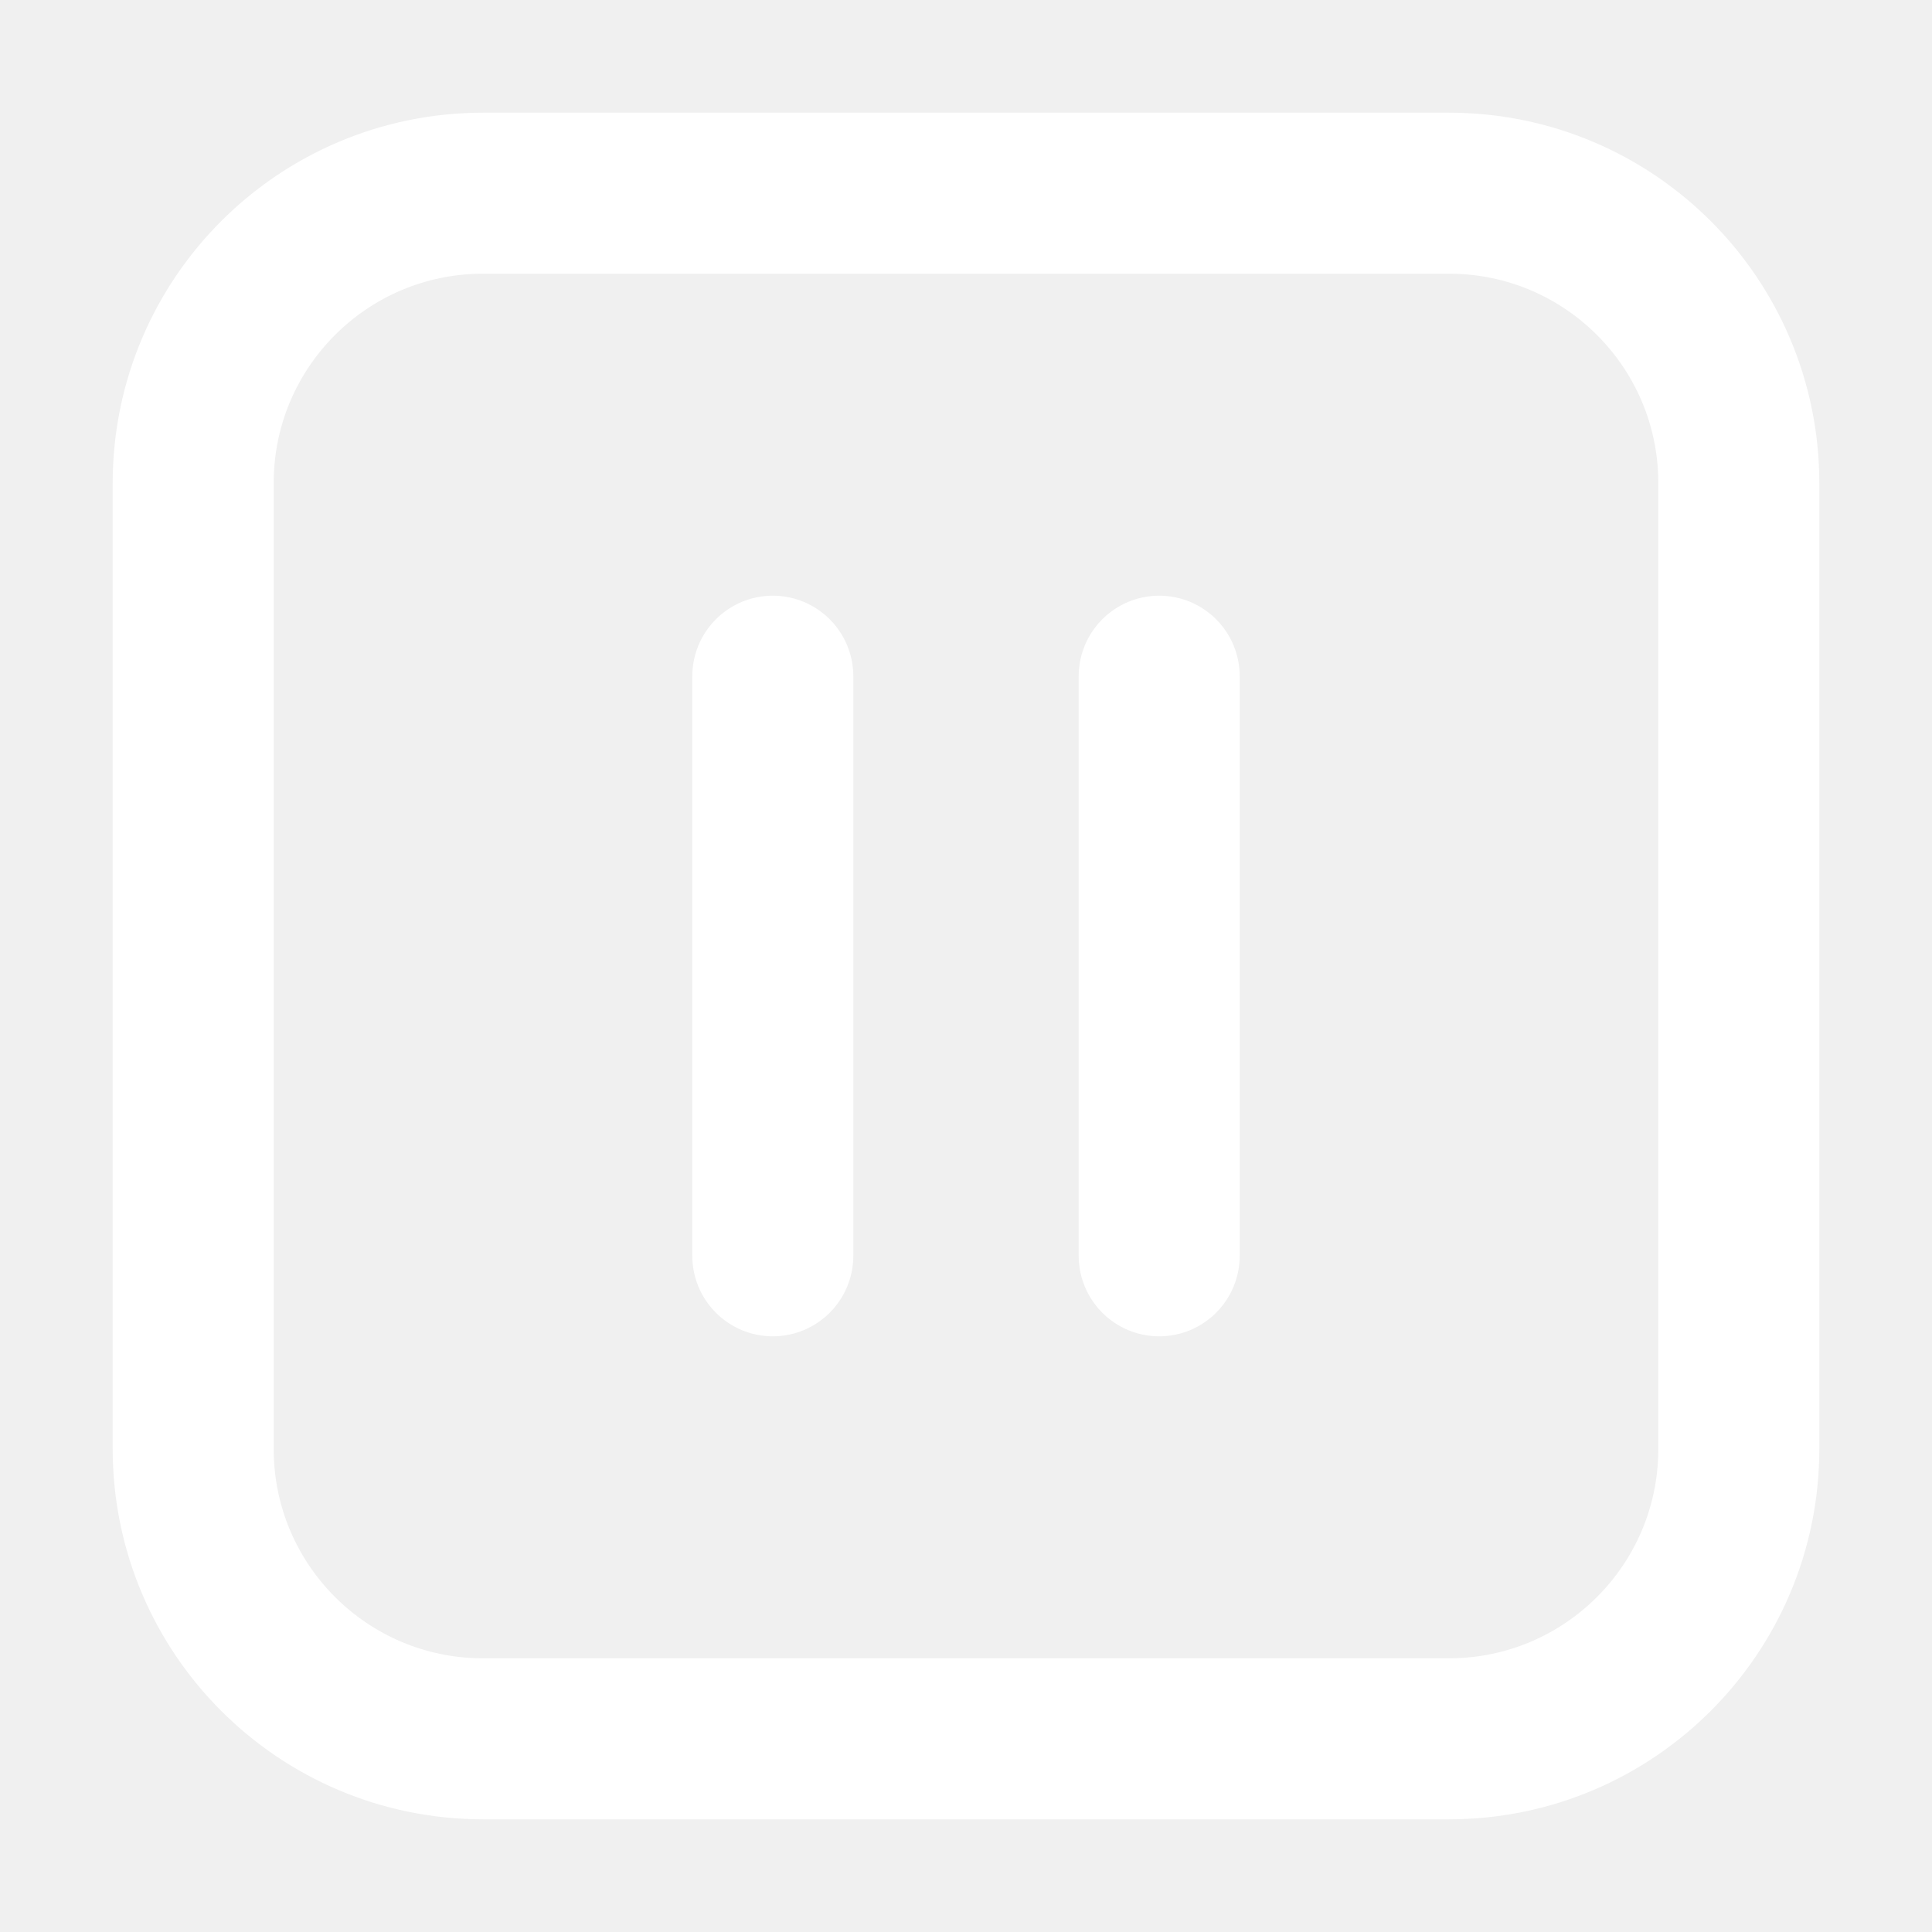
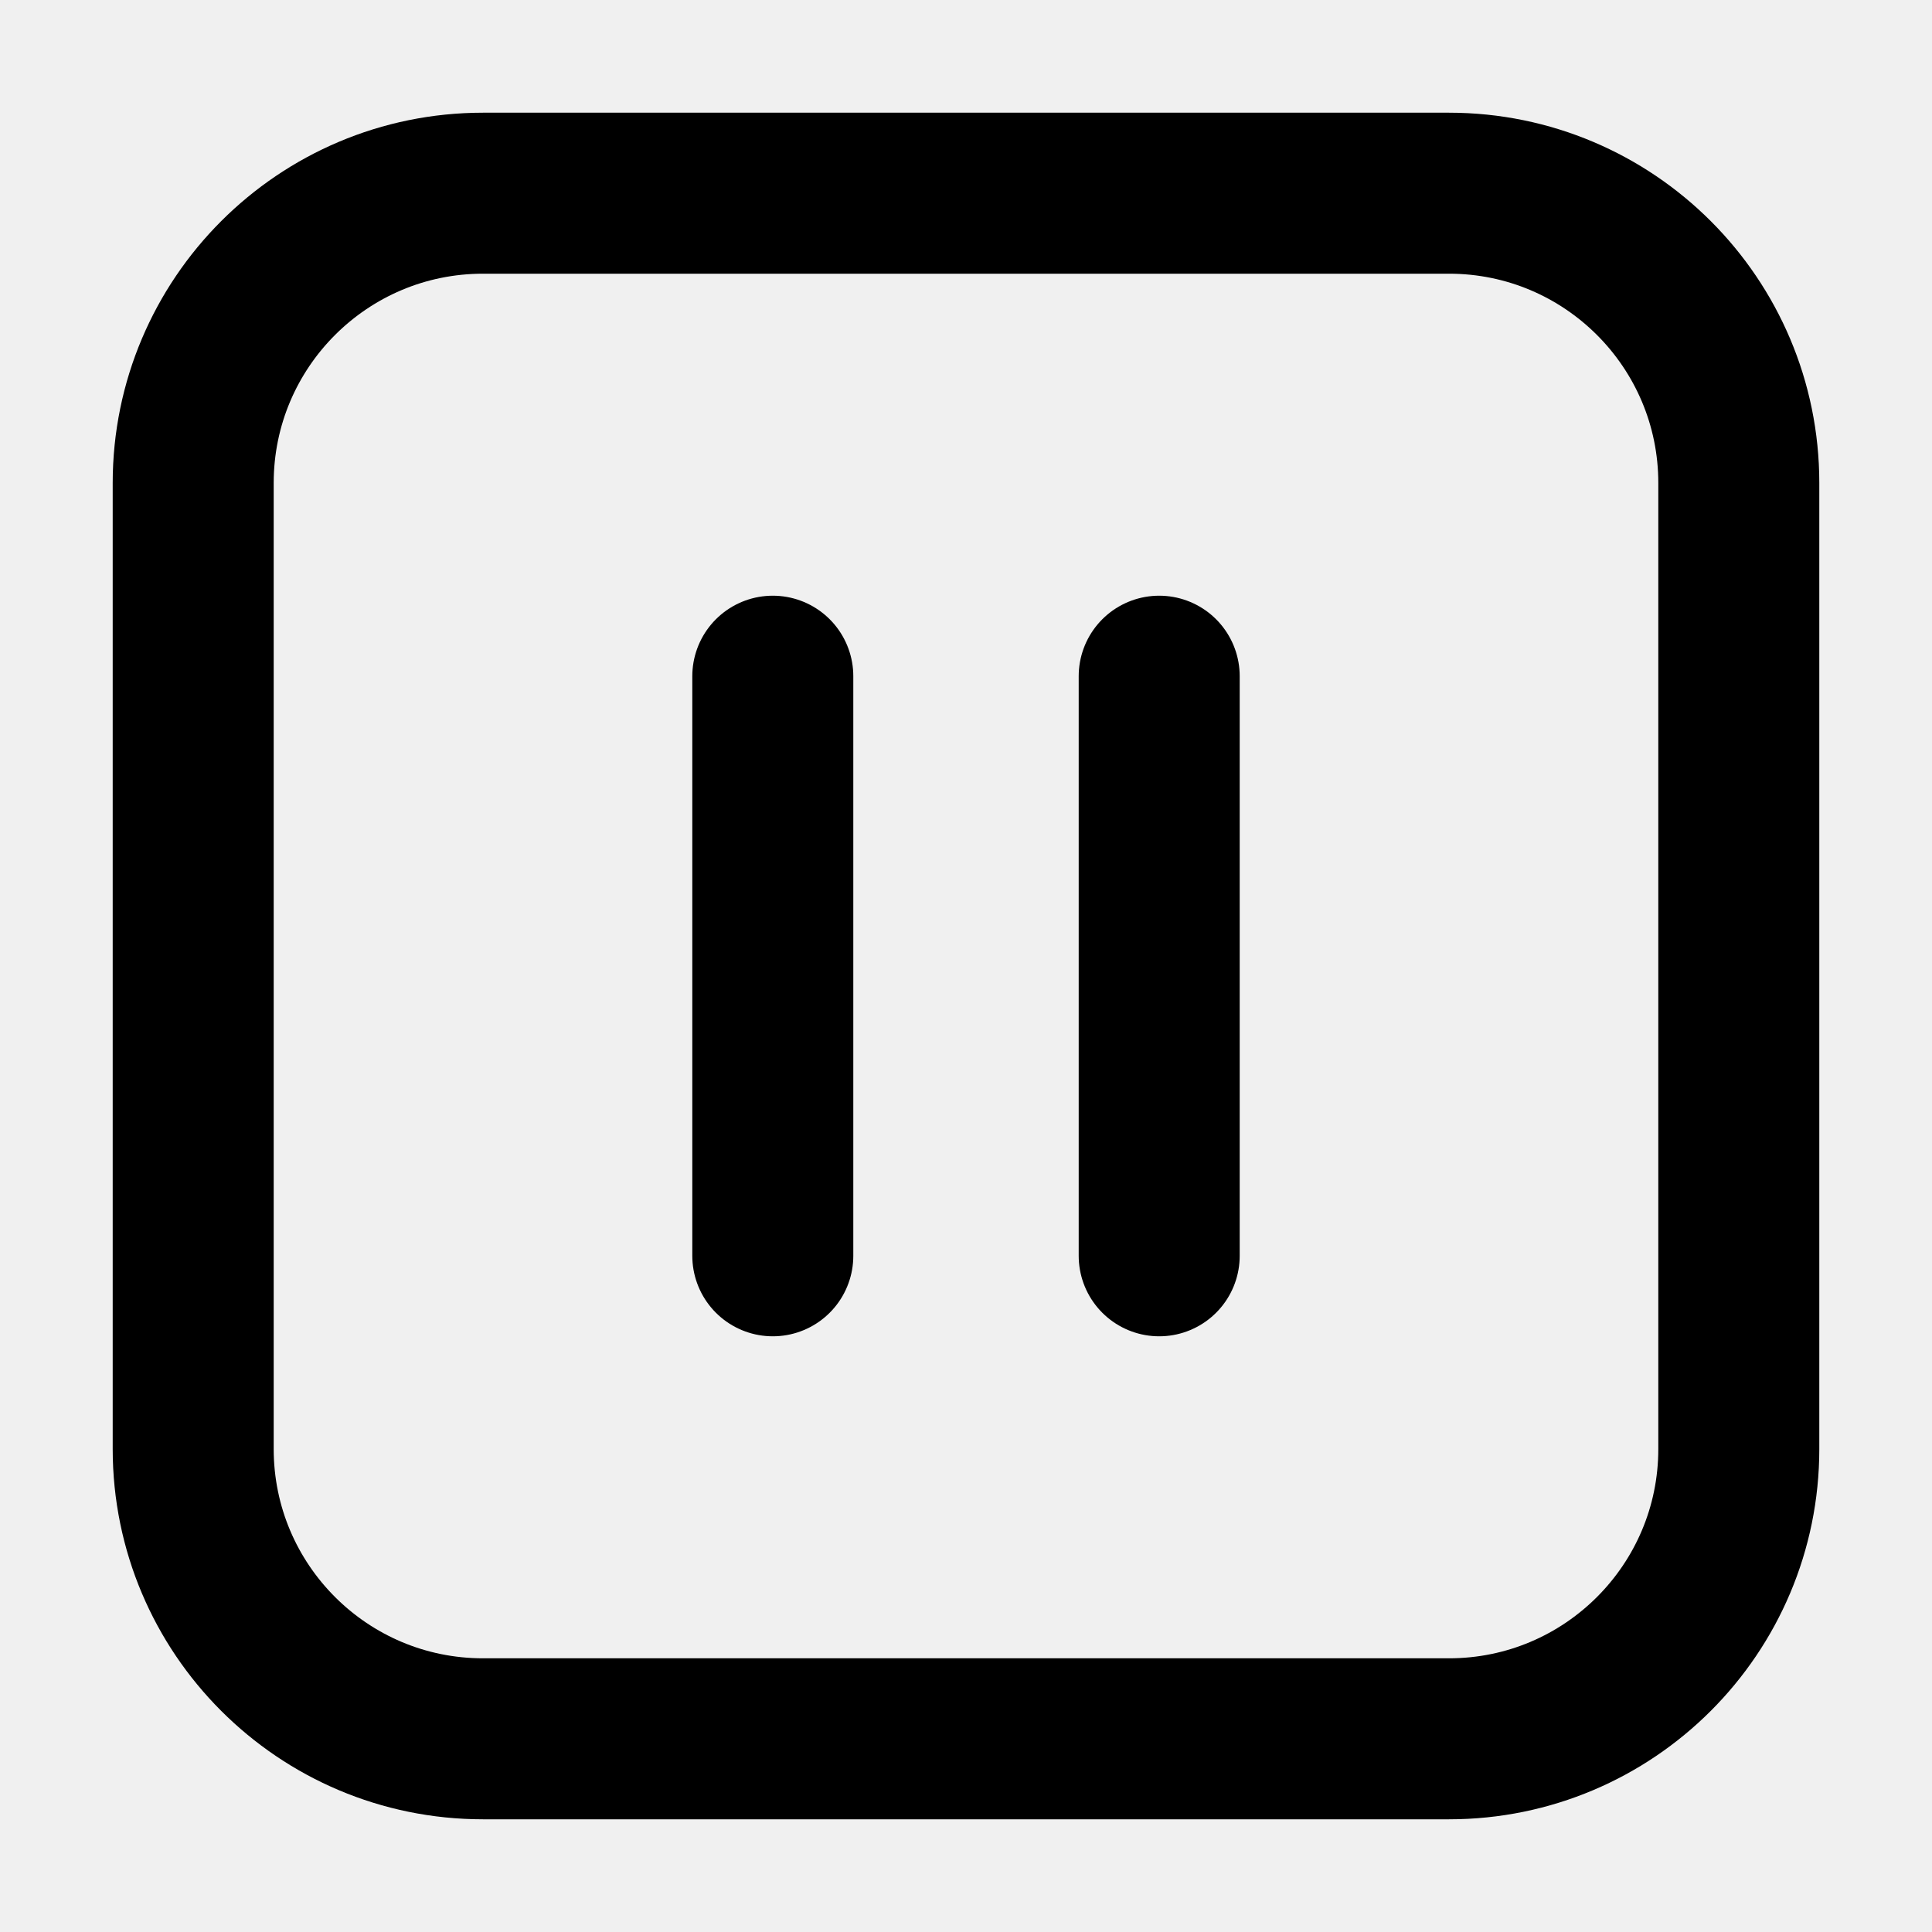
<svg xmlns="http://www.w3.org/2000/svg" width="24" height="24" viewBox="0 0 24 24" fill="none">
-   <path d="M9.6 15.6V8.4M14.4 15.6V8.4M6 21.6H18C19.988 21.6 21.6 19.988 21.6 18V6C21.6 4.012 19.988 2.4 18 2.4H6C4.012 2.4 2.4 4.012 2.4 6V18C2.4 19.988 4.012 21.6 6 21.6Z" stroke="#FFFFFF" stroke-width="2" stroke-linecap="round" stroke-linejoin="round" />
+   <path d="M9.6 15.6V8.4M14.4 15.6V8.4M6 21.6H18C19.988 21.6 21.6 19.988 21.6 18V6C21.6 4.012 19.988 2.4 18 2.4H6C4.012 2.4 2.4 4.012 2.4 6V18C2.4 19.988 4.012 21.6 6 21.6Z" stroke="black" stroke-width="2" stroke-linecap="round" stroke-linejoin="round" />
</svg>
